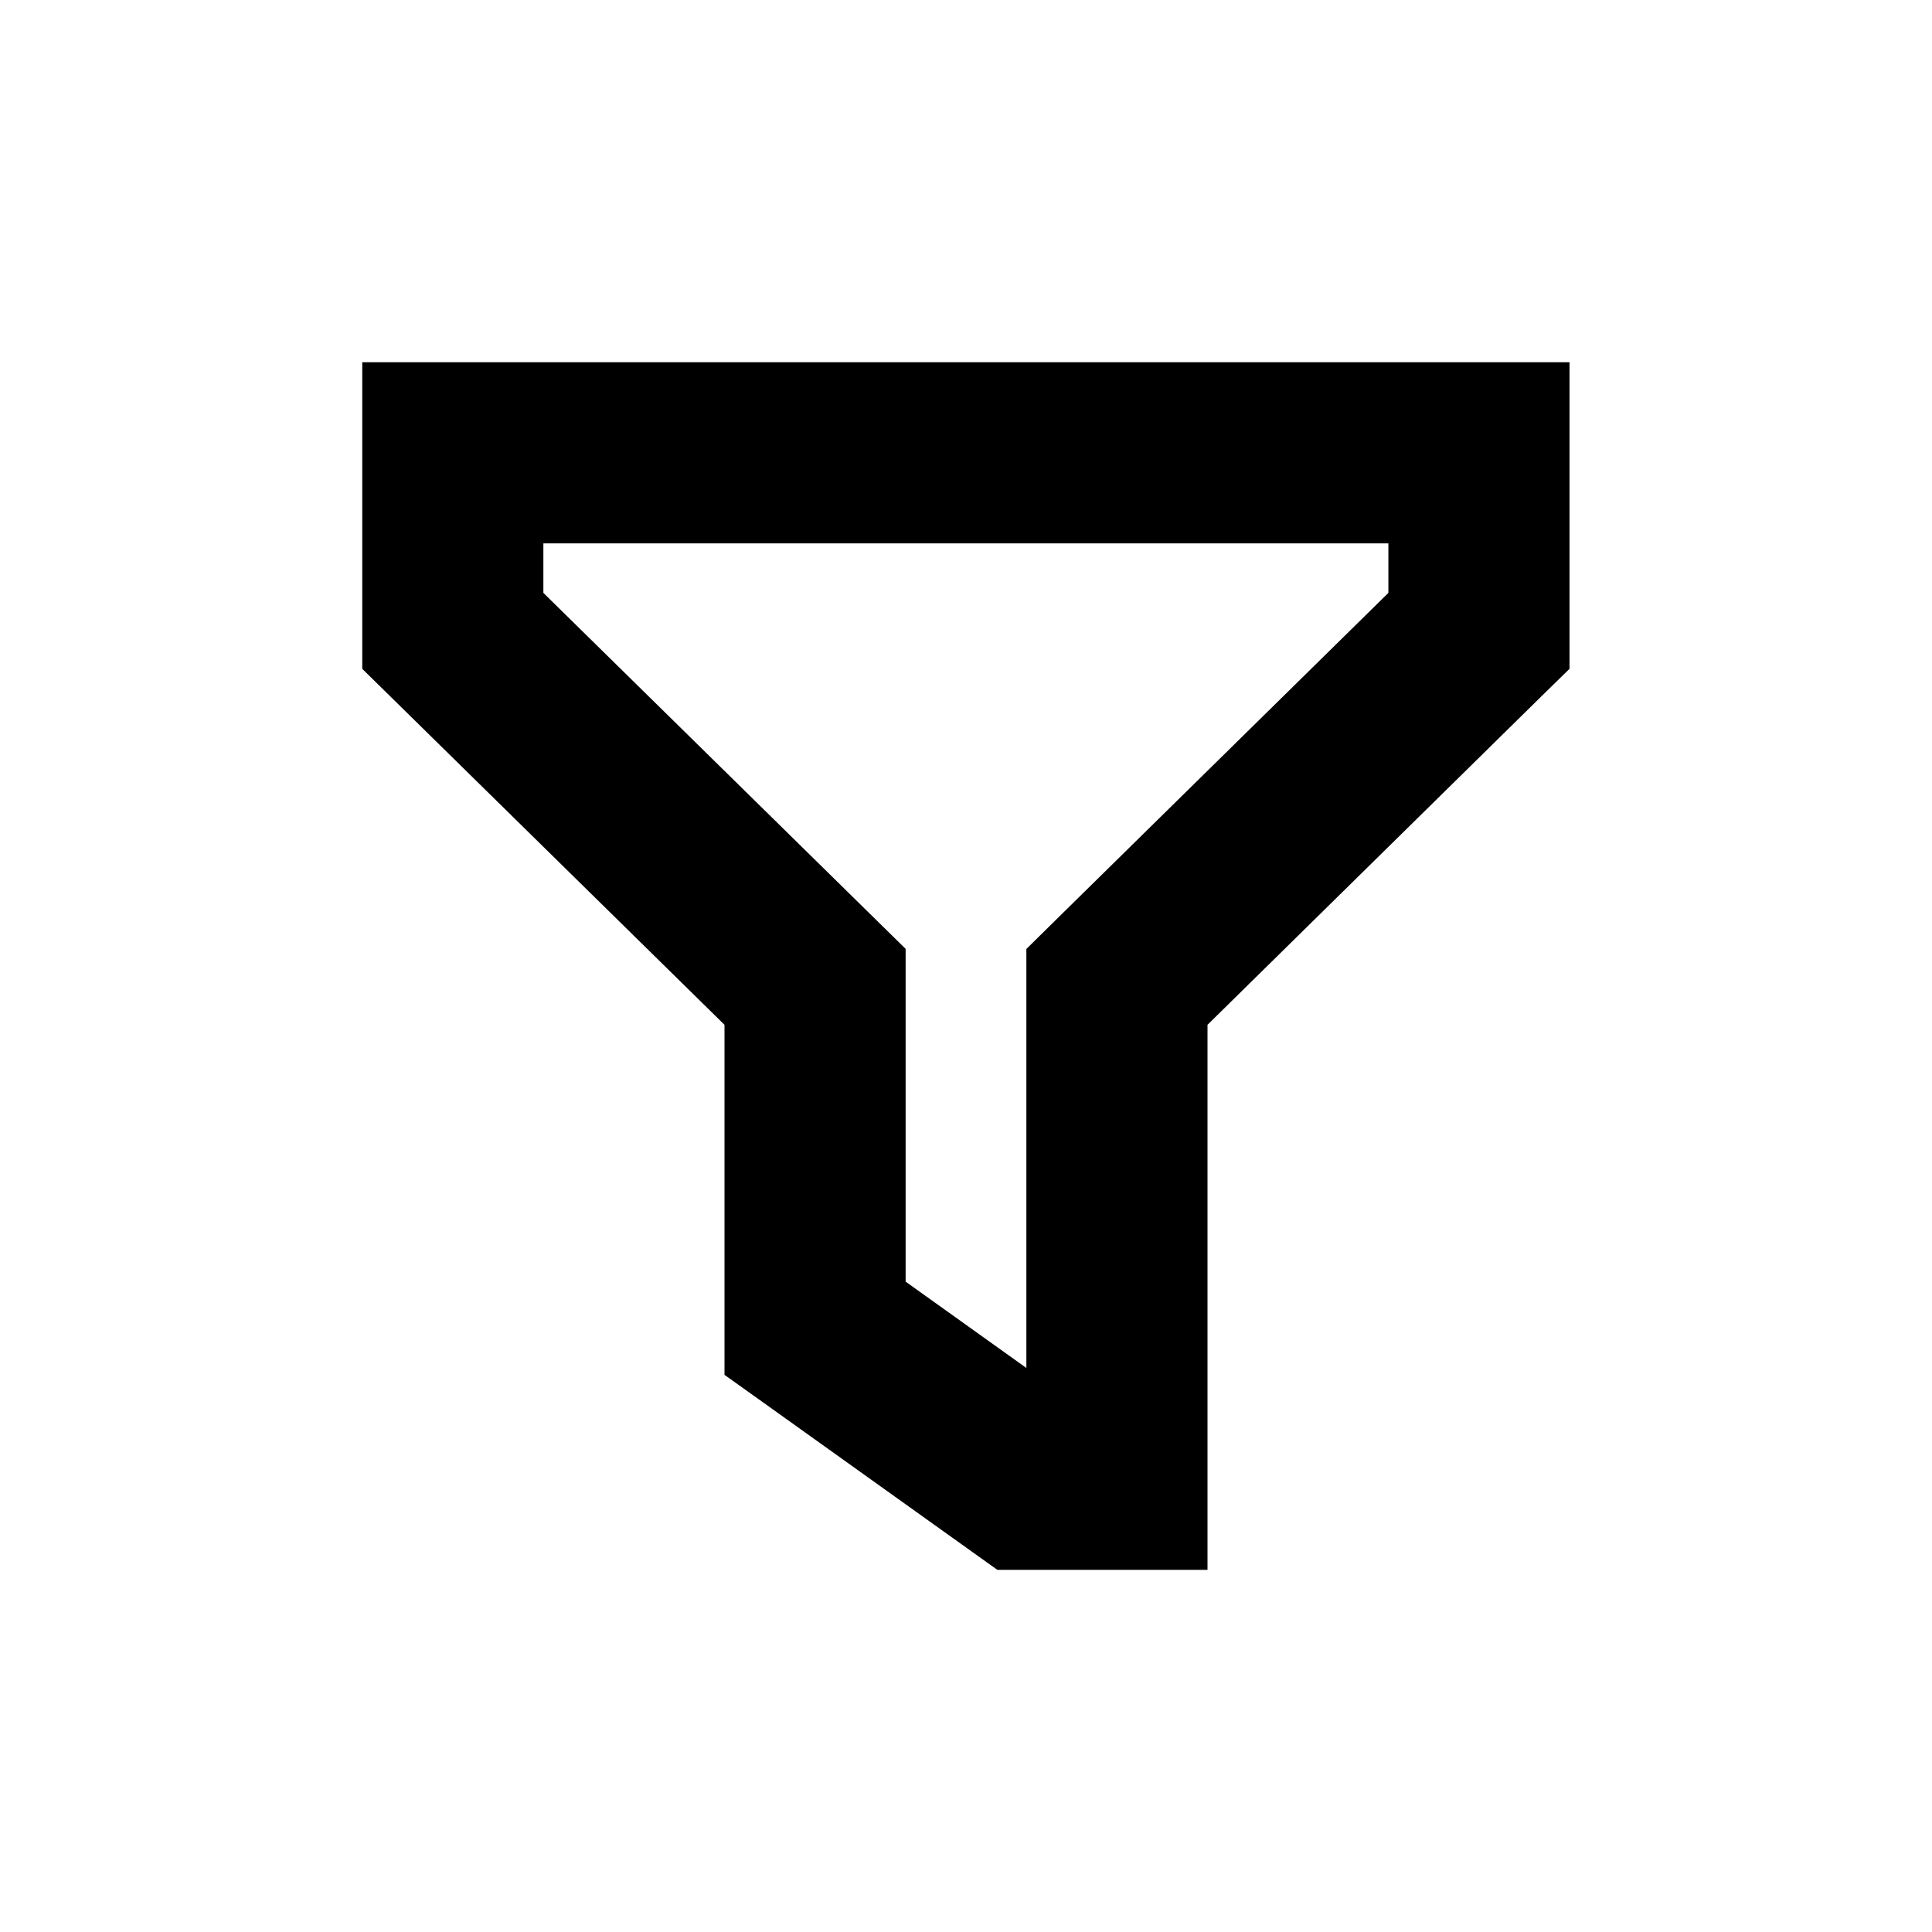
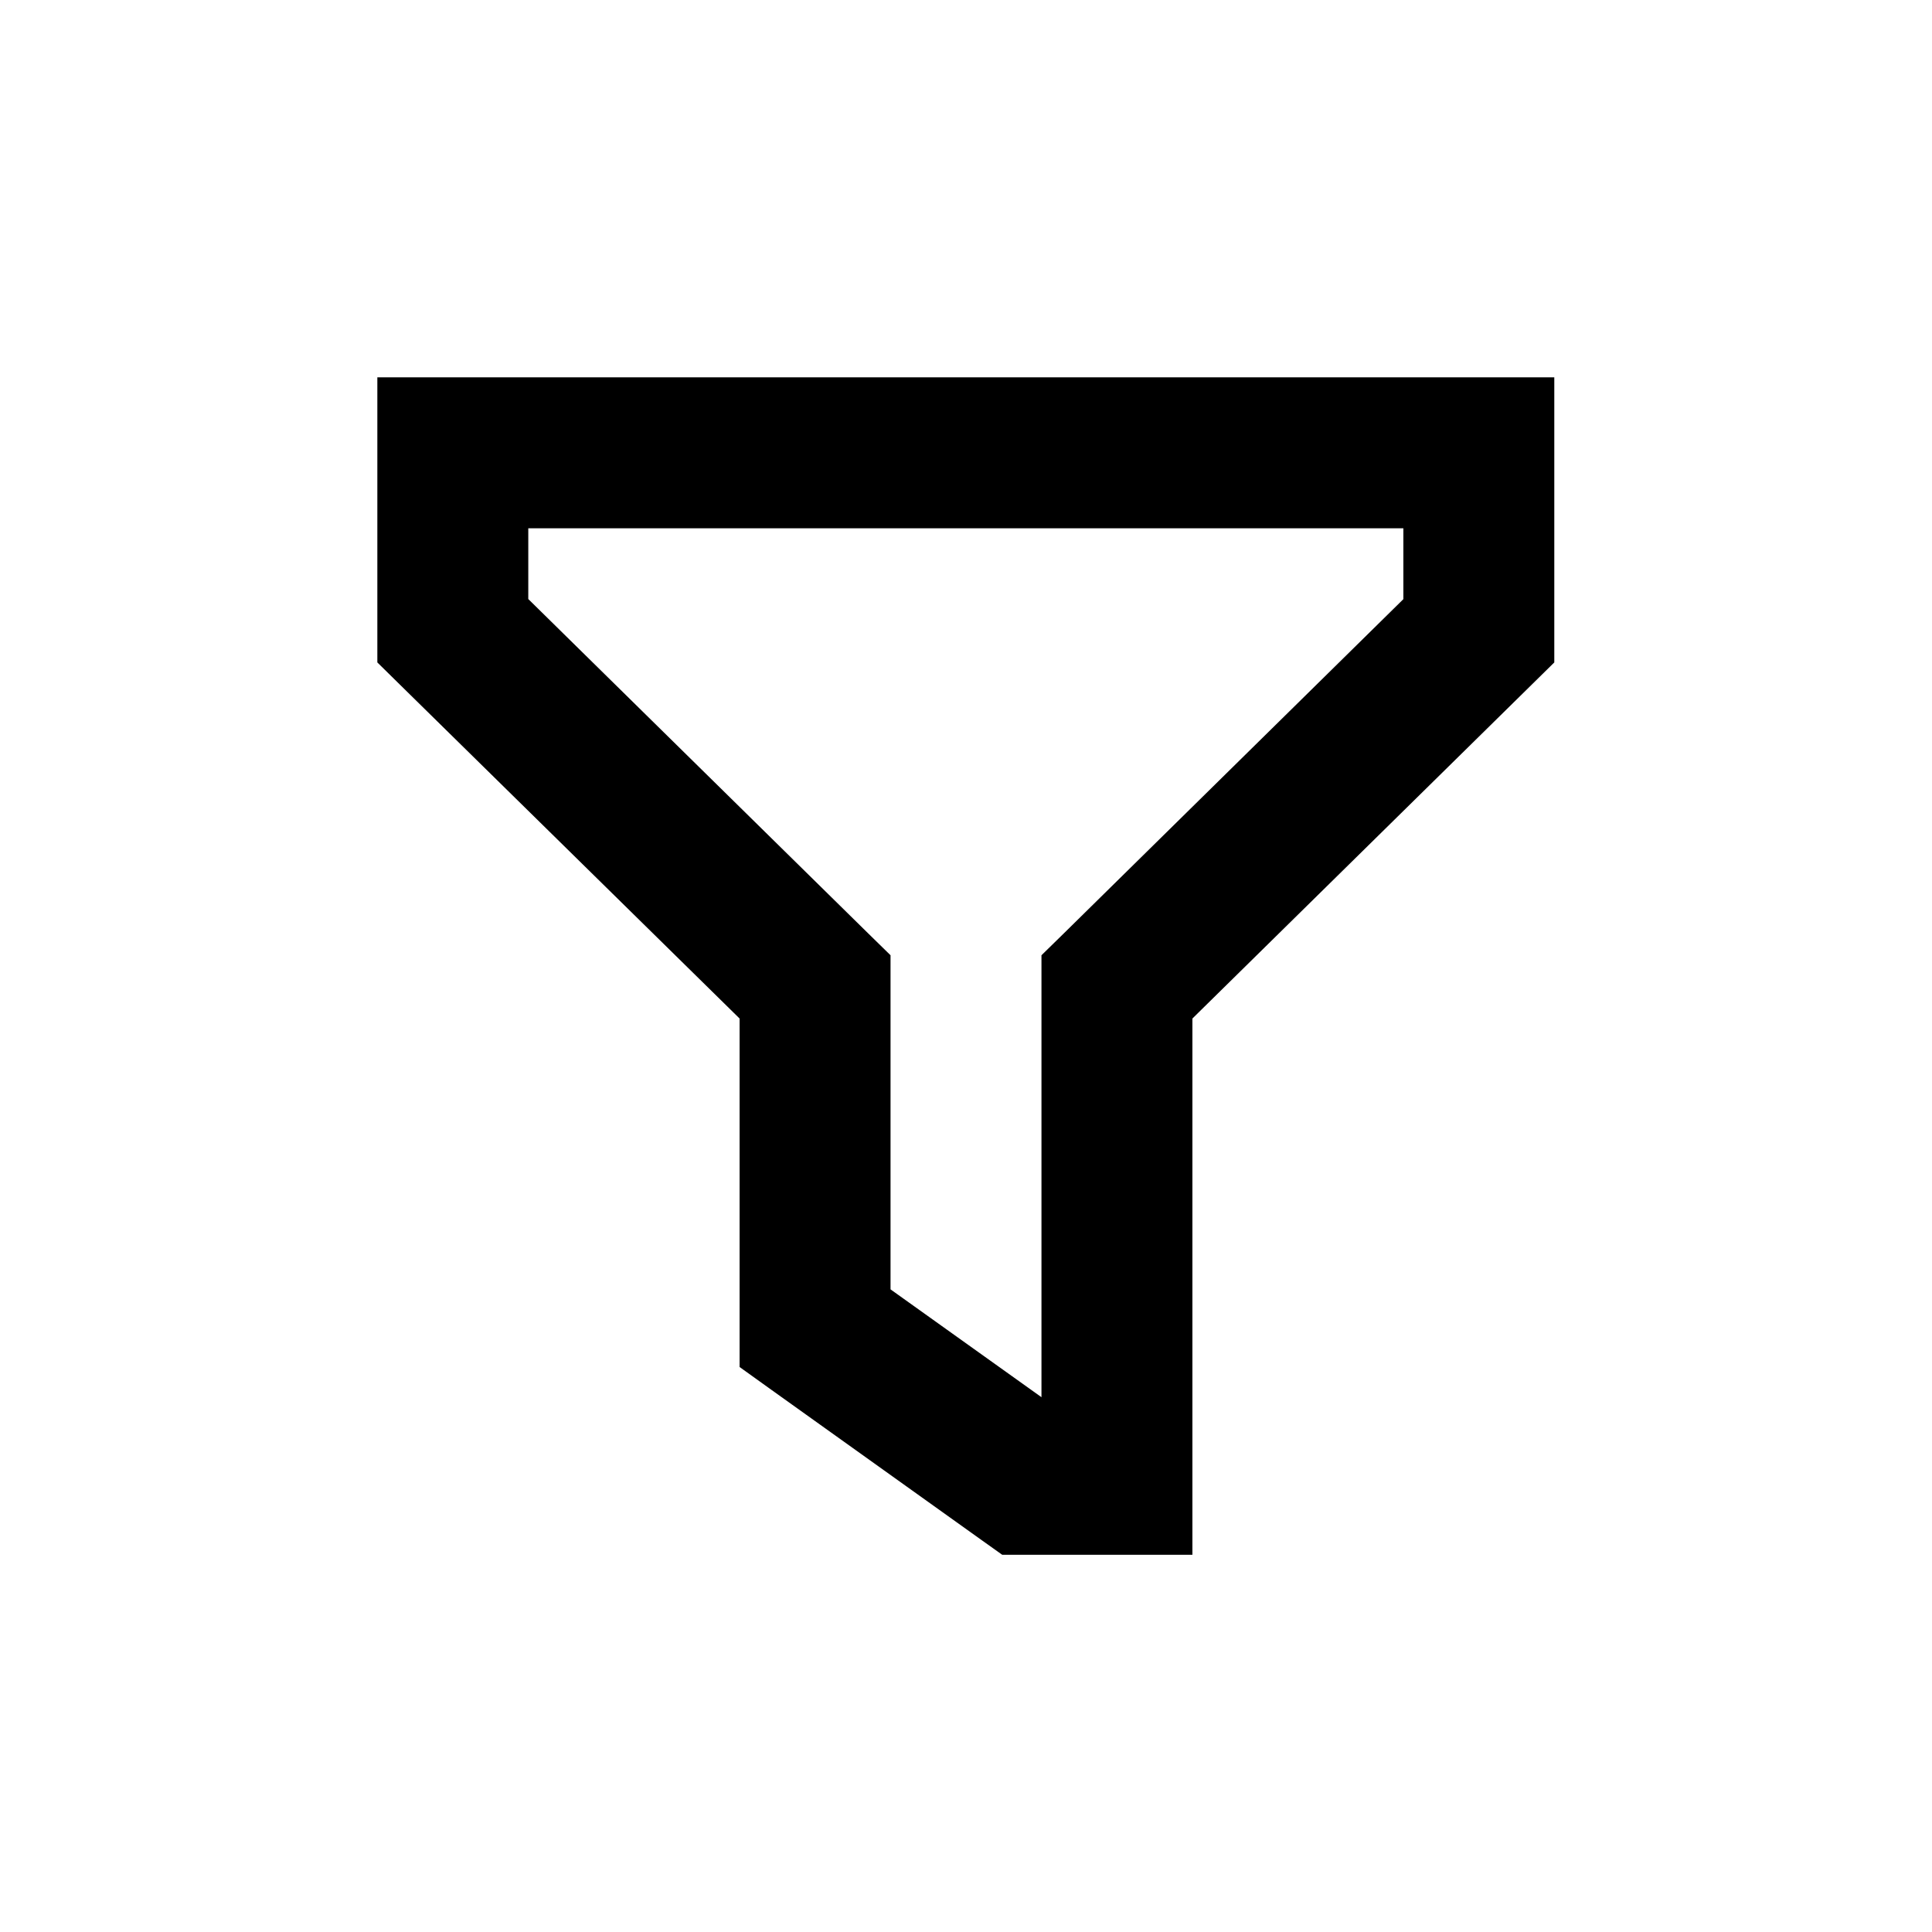
<svg aria-hidden="true" height="1em" stroke-linejoin="round" viewBox="0 0 16 16" width="1em">
-   <path fill-rule="evenodd" clip-rule="evenodd" d="M3 3H3.75H12.248H12.998V3.75V5.224V5.539L12.773 5.759L10 8.487V12.251V13.001H9.25H8.5H8.26L8.064 12.861L6.314 11.61L6 11.386V11V8.487L3.224 5.759L3 5.539V5.224V3.75V3ZM4.5 4.5V4.91L7.276 7.638L7.5 7.858V8.173V10.614L8.5 11.329V8.173V7.859L8.724 7.638L11.498 4.91V4.5H4.5Z" fill="currentColor" />
+   <path fill-rule="evenodd" clip-rule="evenodd" d="M12.872 5.486L12.685 5.67L9.875 8.435V12.876H8.3L8.137 12.76L6.387 11.509L6.125 11.321V8.435L3.312 5.67L3.125 5.486V3.125H12.872V5.486ZM4.375 4.961L7.188 7.728L7.375 7.911V10.678L8.625 11.571V7.911L8.812 7.728L11.622 4.962V4.375H4.375V4.961Z" fill="currentColor" />
</svg>
